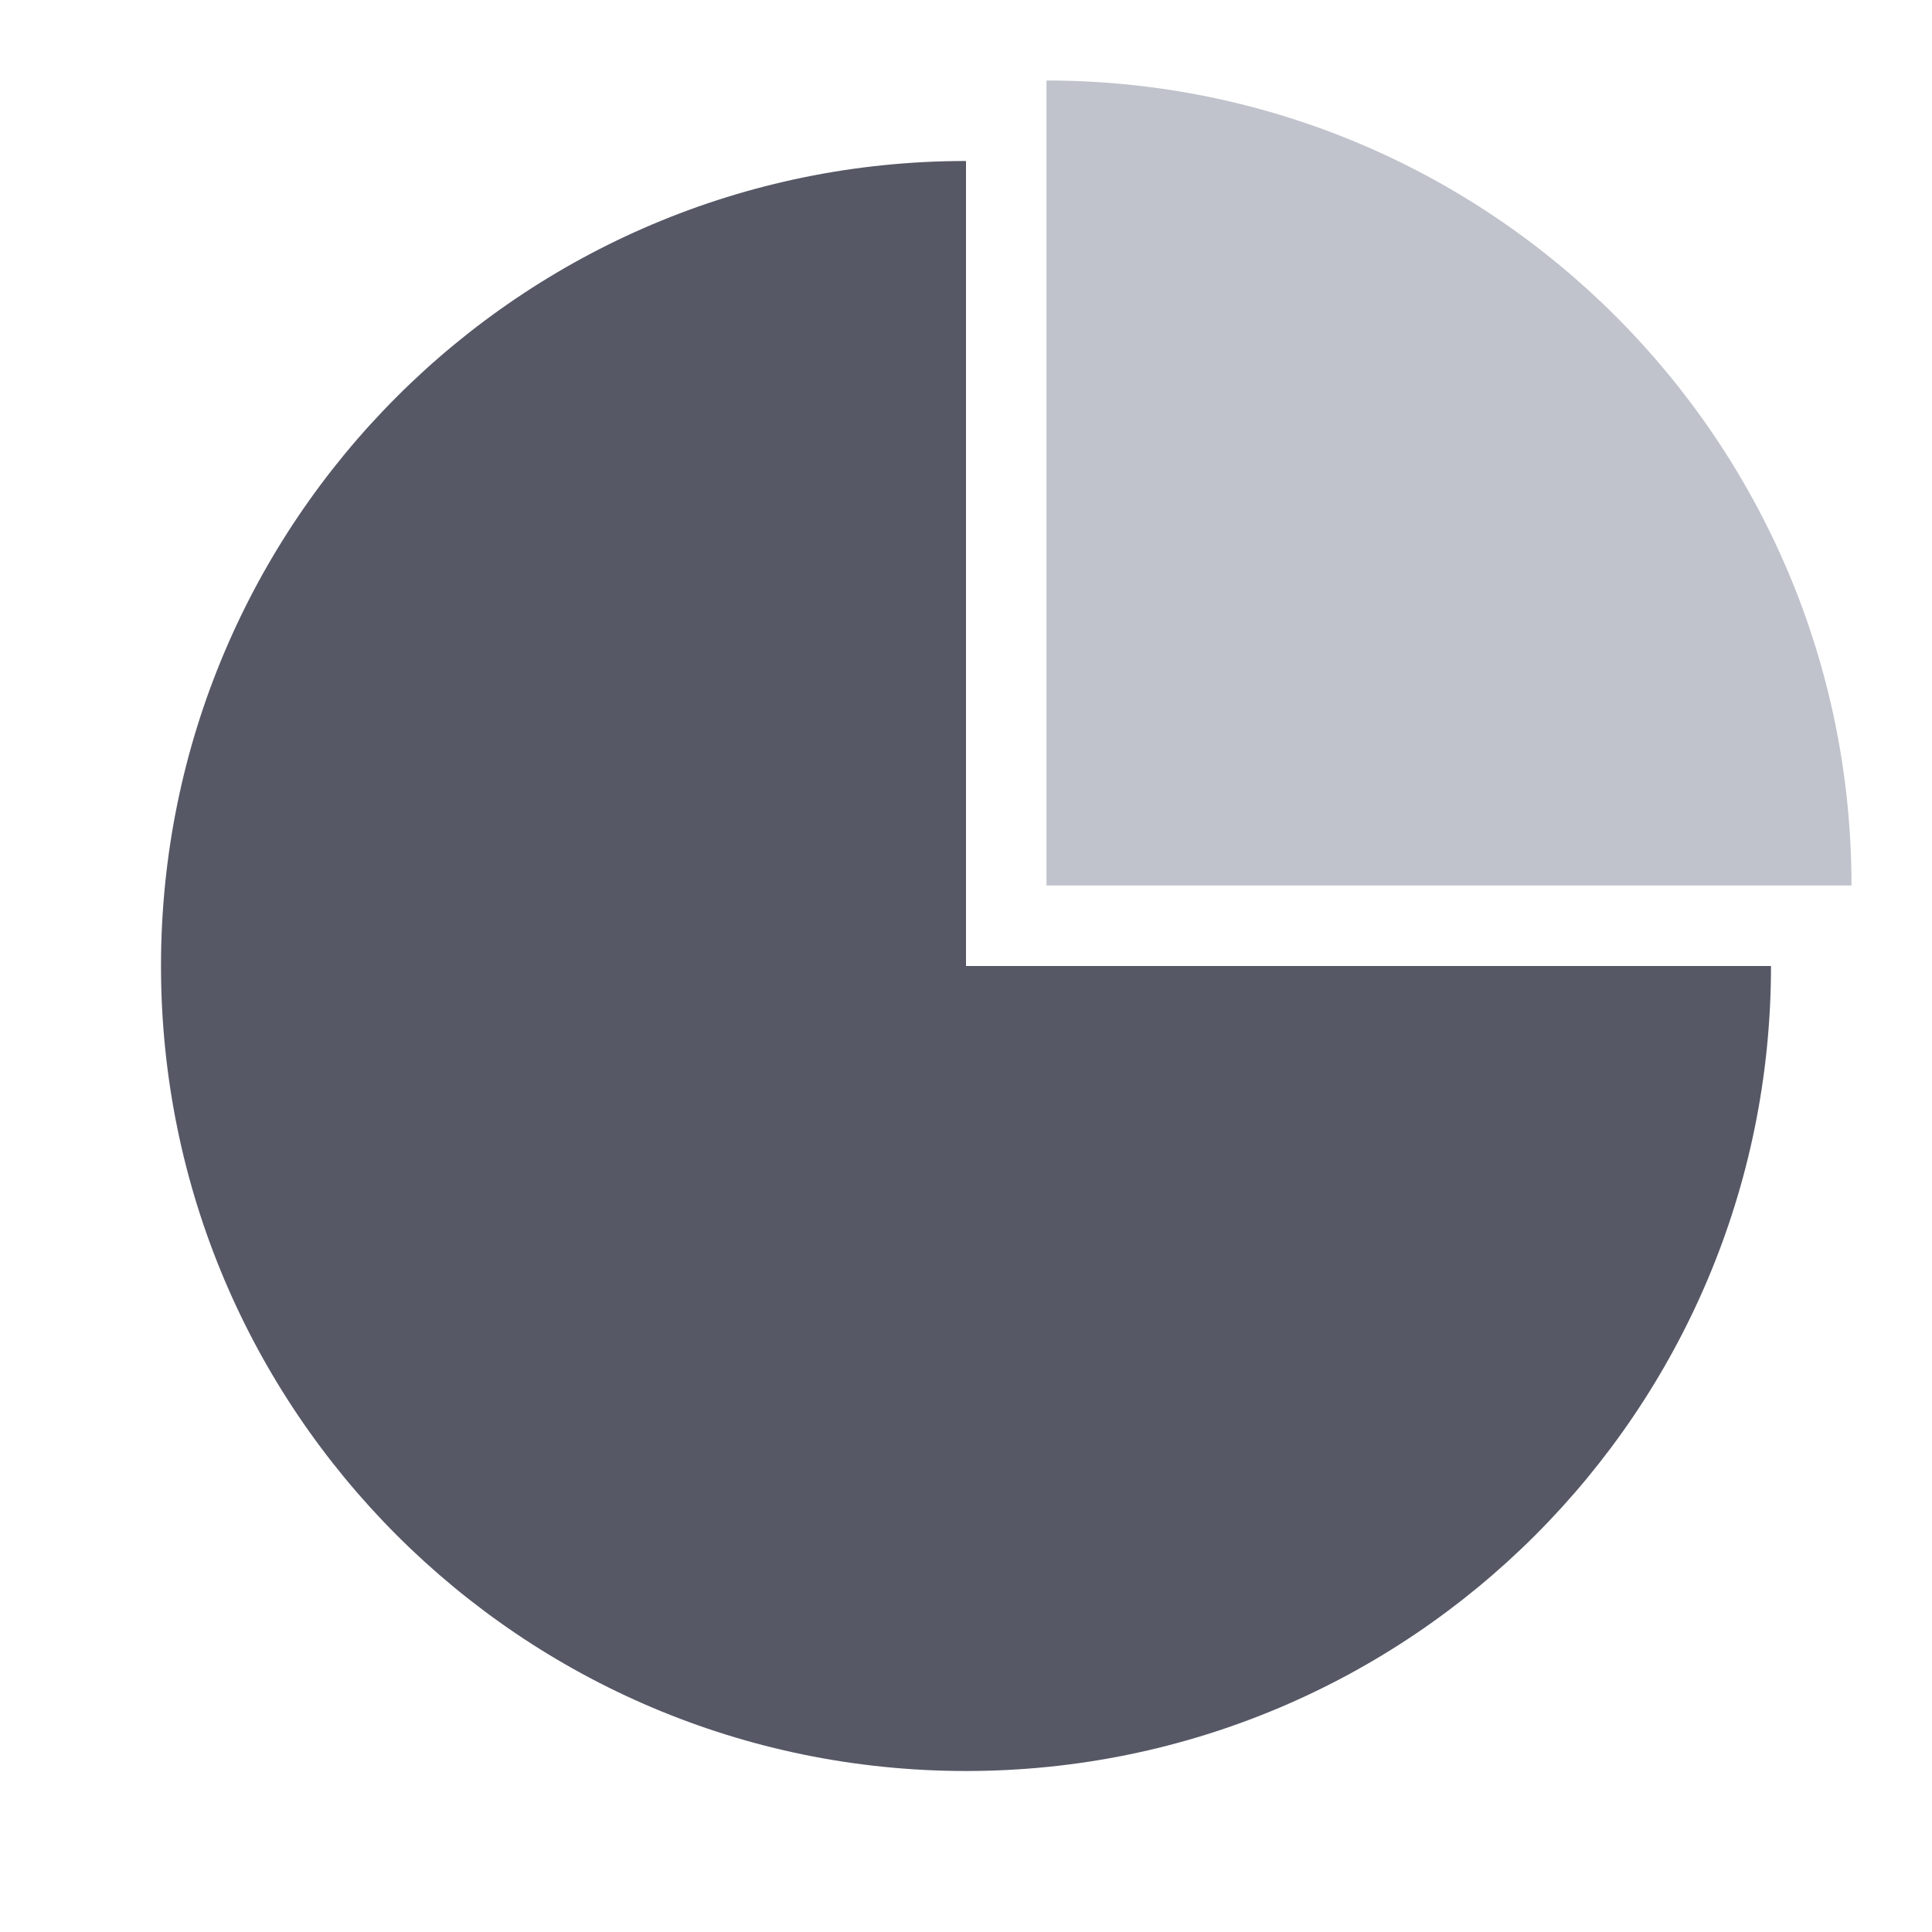
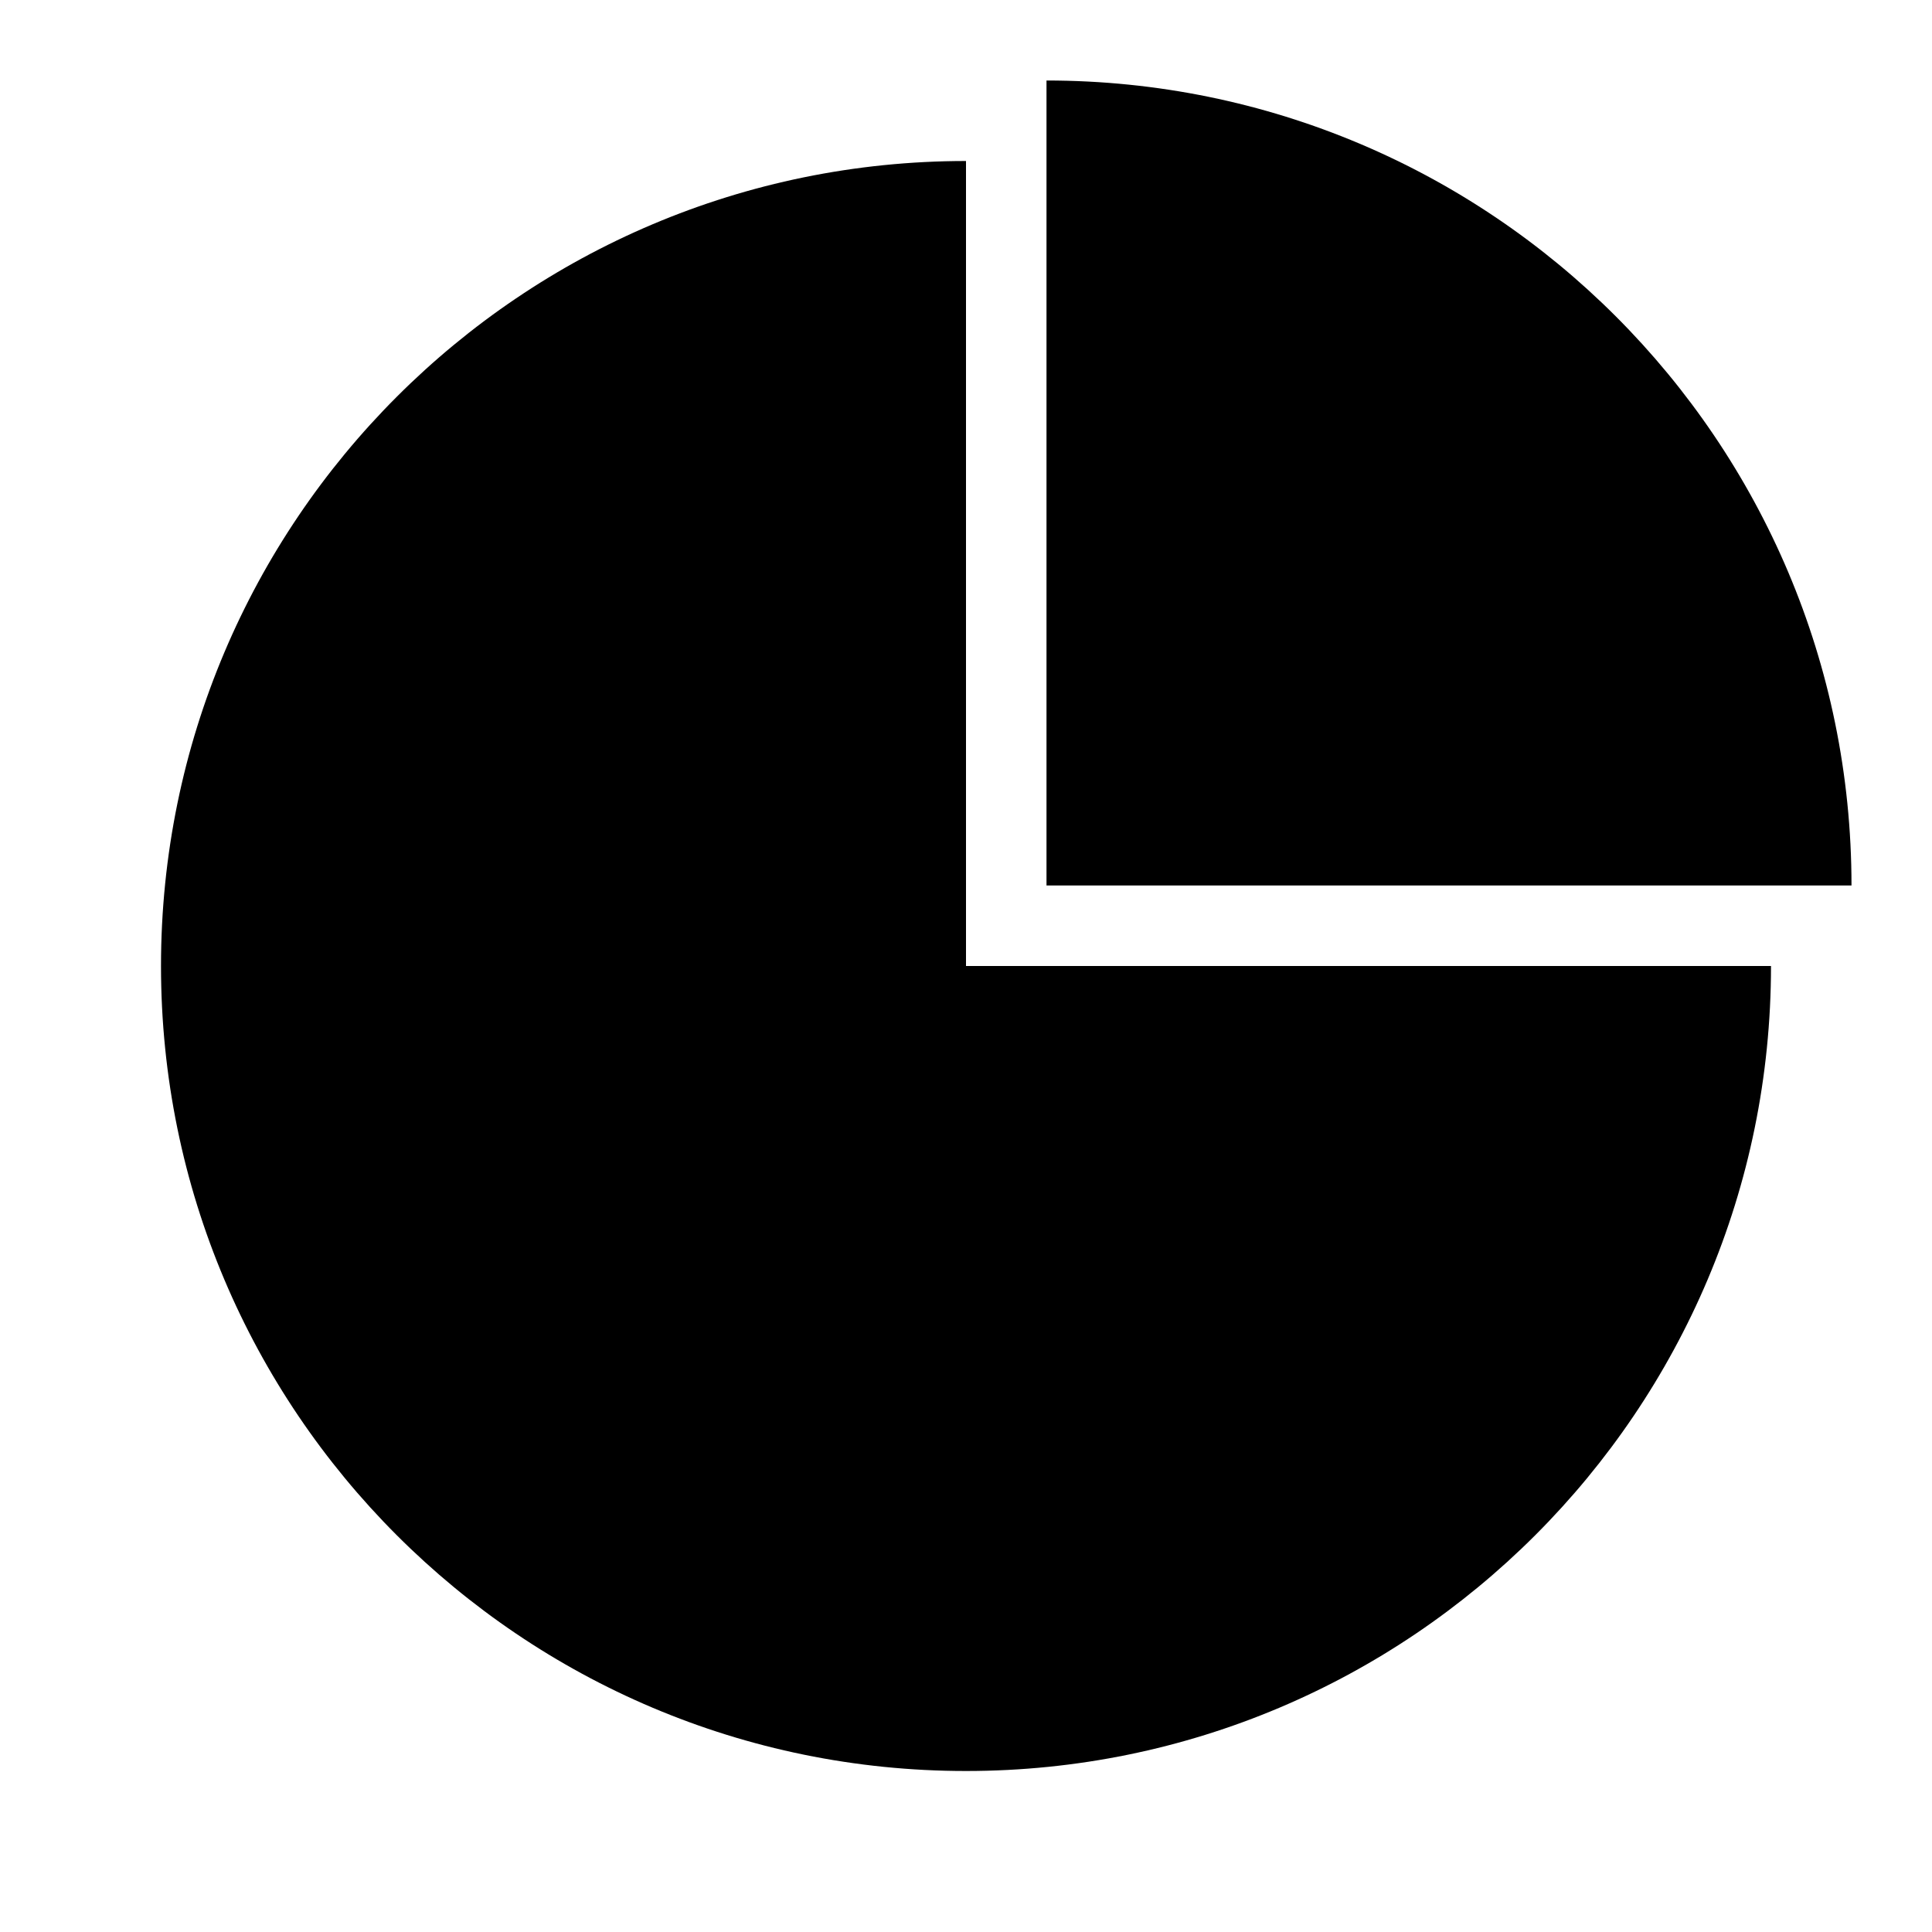
- <svg xmlns="http://www.w3.org/2000/svg" width="24" height="24" viewBox="0 0 24 24" fill="none">
-   <path fill-rule="evenodd" clip-rule="evenodd" d="M12.035 2C12.023 2 12.012 2 12 2C6.477 2 2 6.477 2 12C2 17.523 6.477 22 12 22C17.523 22 22 17.523 22 12H12V2H12.035Z" fill="#565866" />
-   <path fill-rule="evenodd" clip-rule="evenodd" d="M23 11C23 5.477 18.523 1 13 1V11H23Z" fill="#C0C3CC" />
+ <svg xmlns="http://www.w3.org/2000/svg" width="24" height="24" viewBox="0 0 24 24" fill="currentColor">
+   <path fill-rule="evenodd" clip-rule="evenodd" d="M12.035 2C12.023 2 12.012 2 12 2C6.477 2 2 6.477 2 12C2 17.523 6.477 22 12 22C17.523 22 22 17.523 22 12H12V2H12.035Z" />
+   <path fill-rule="evenodd" clip-rule="evenodd" d="M23 11C23 5.477 18.523 1 13 1V11H23Z" />
</svg>
